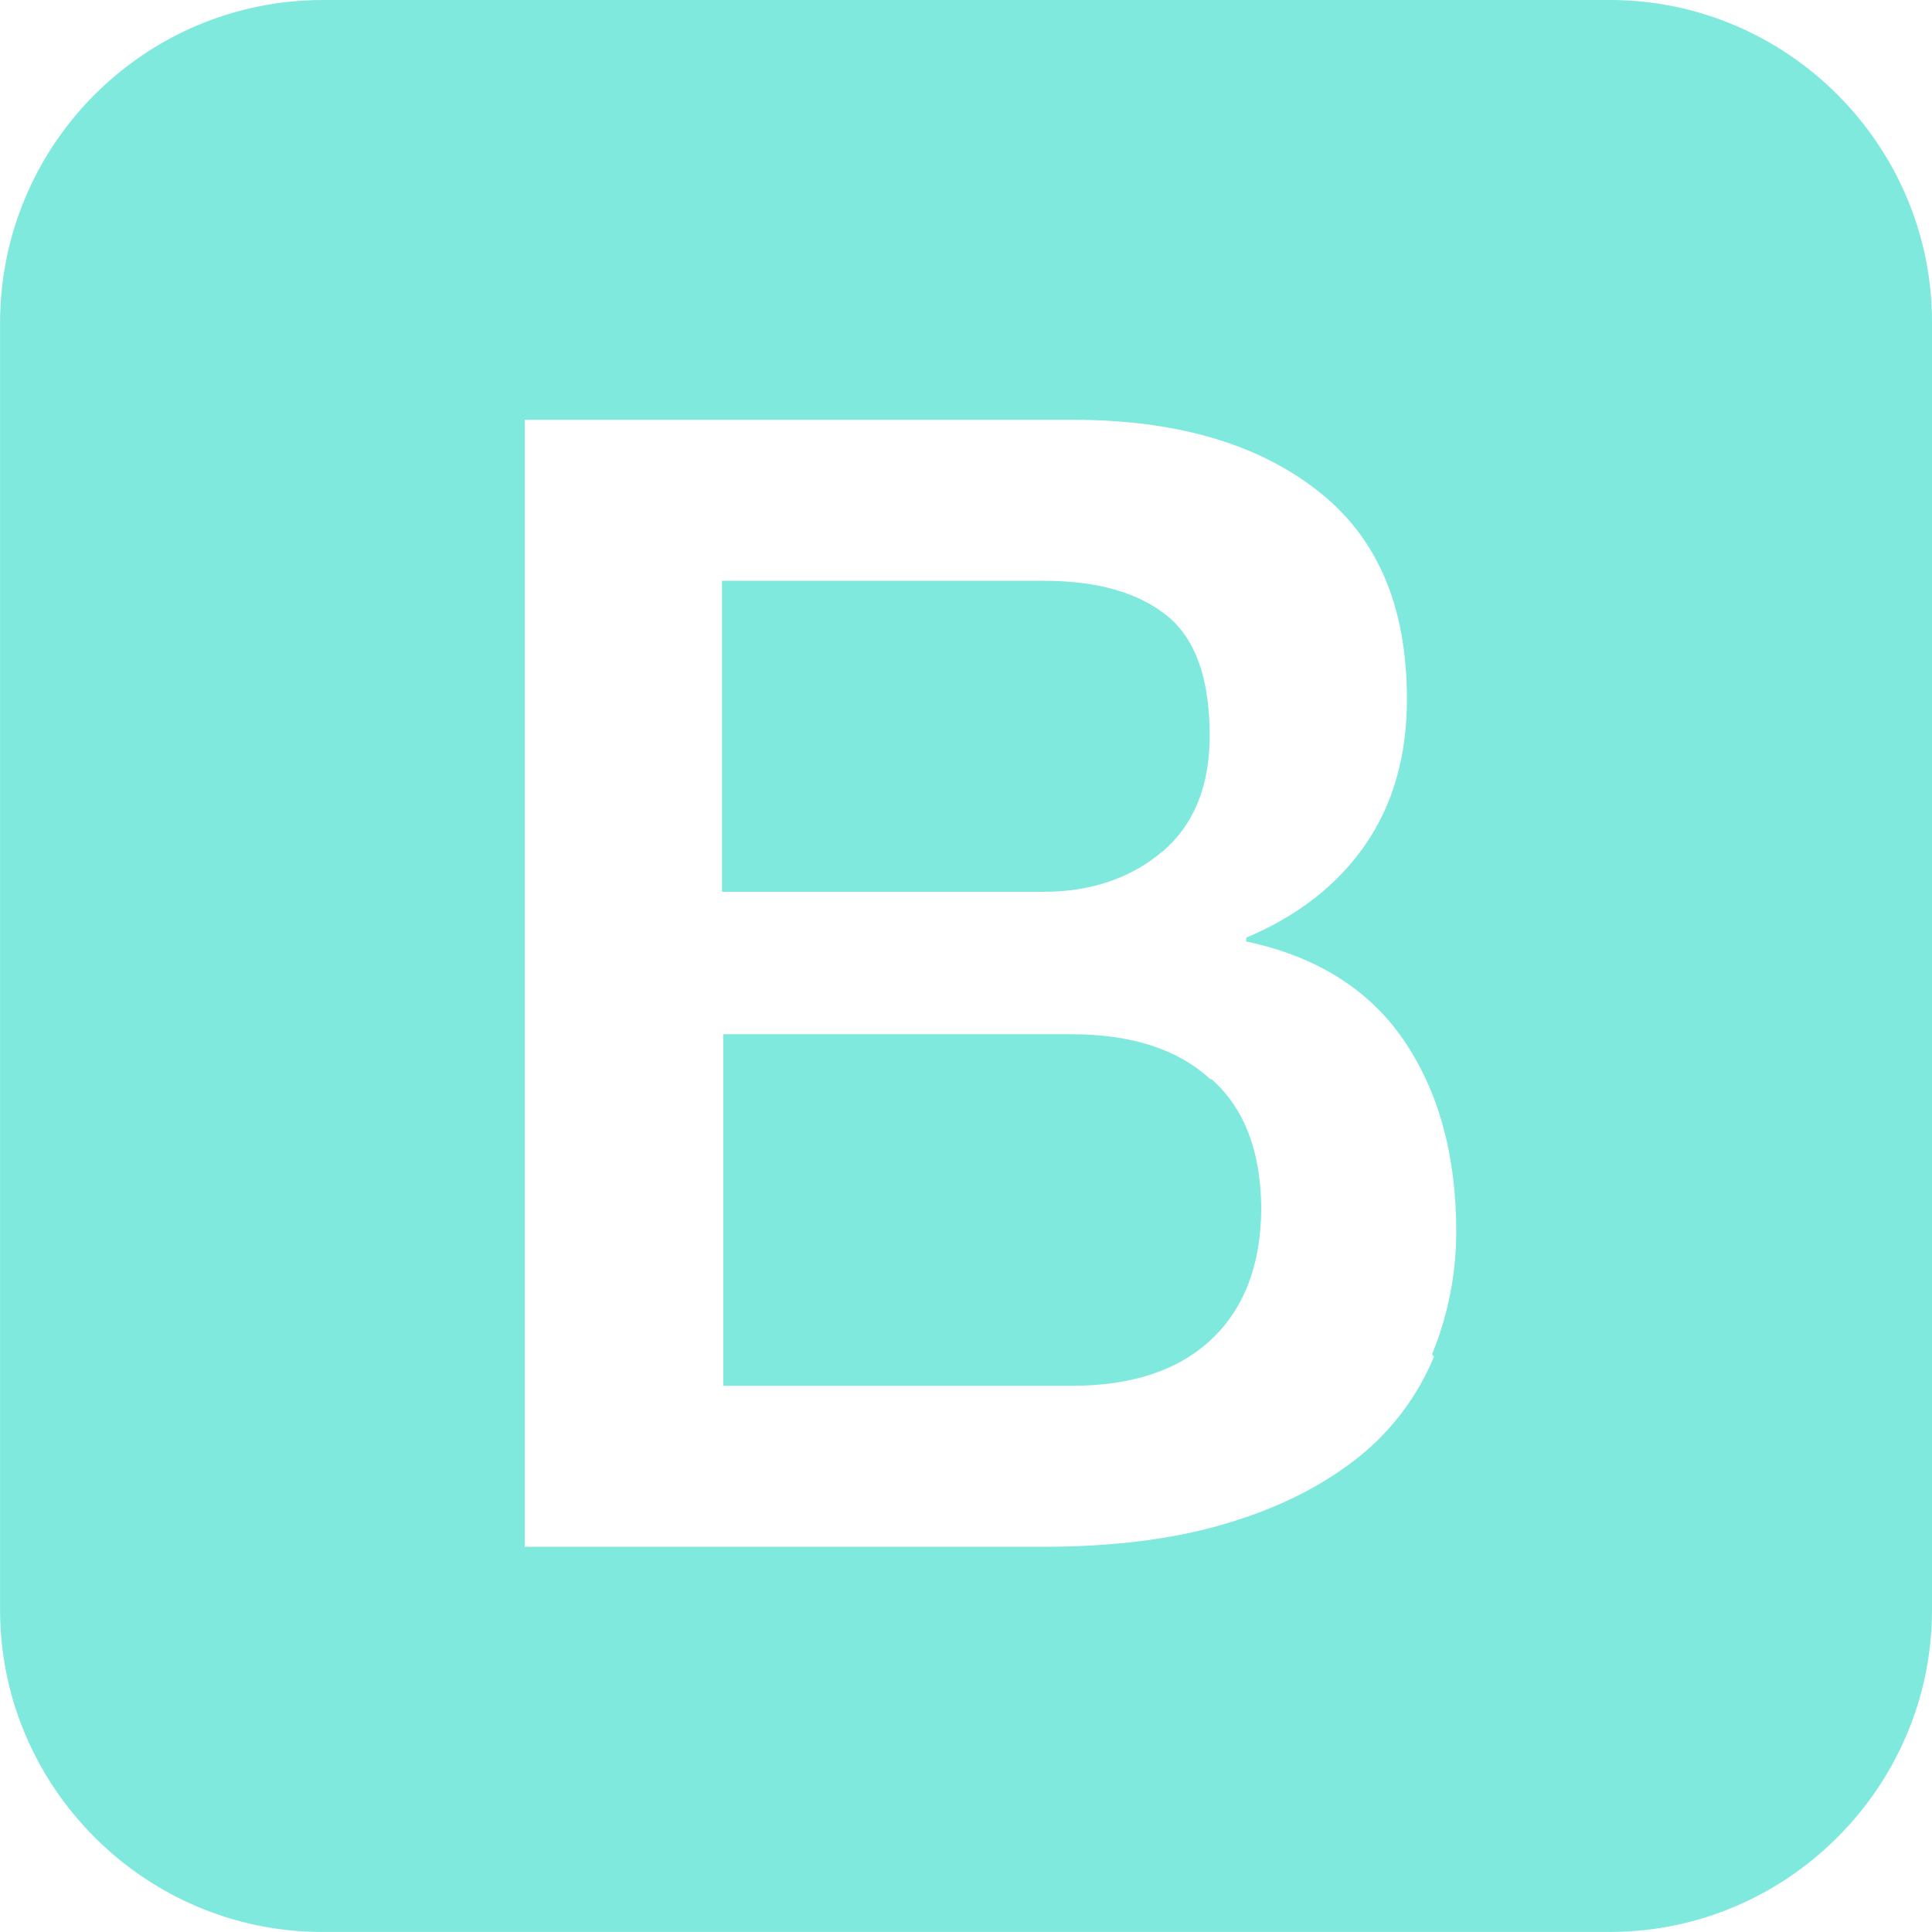
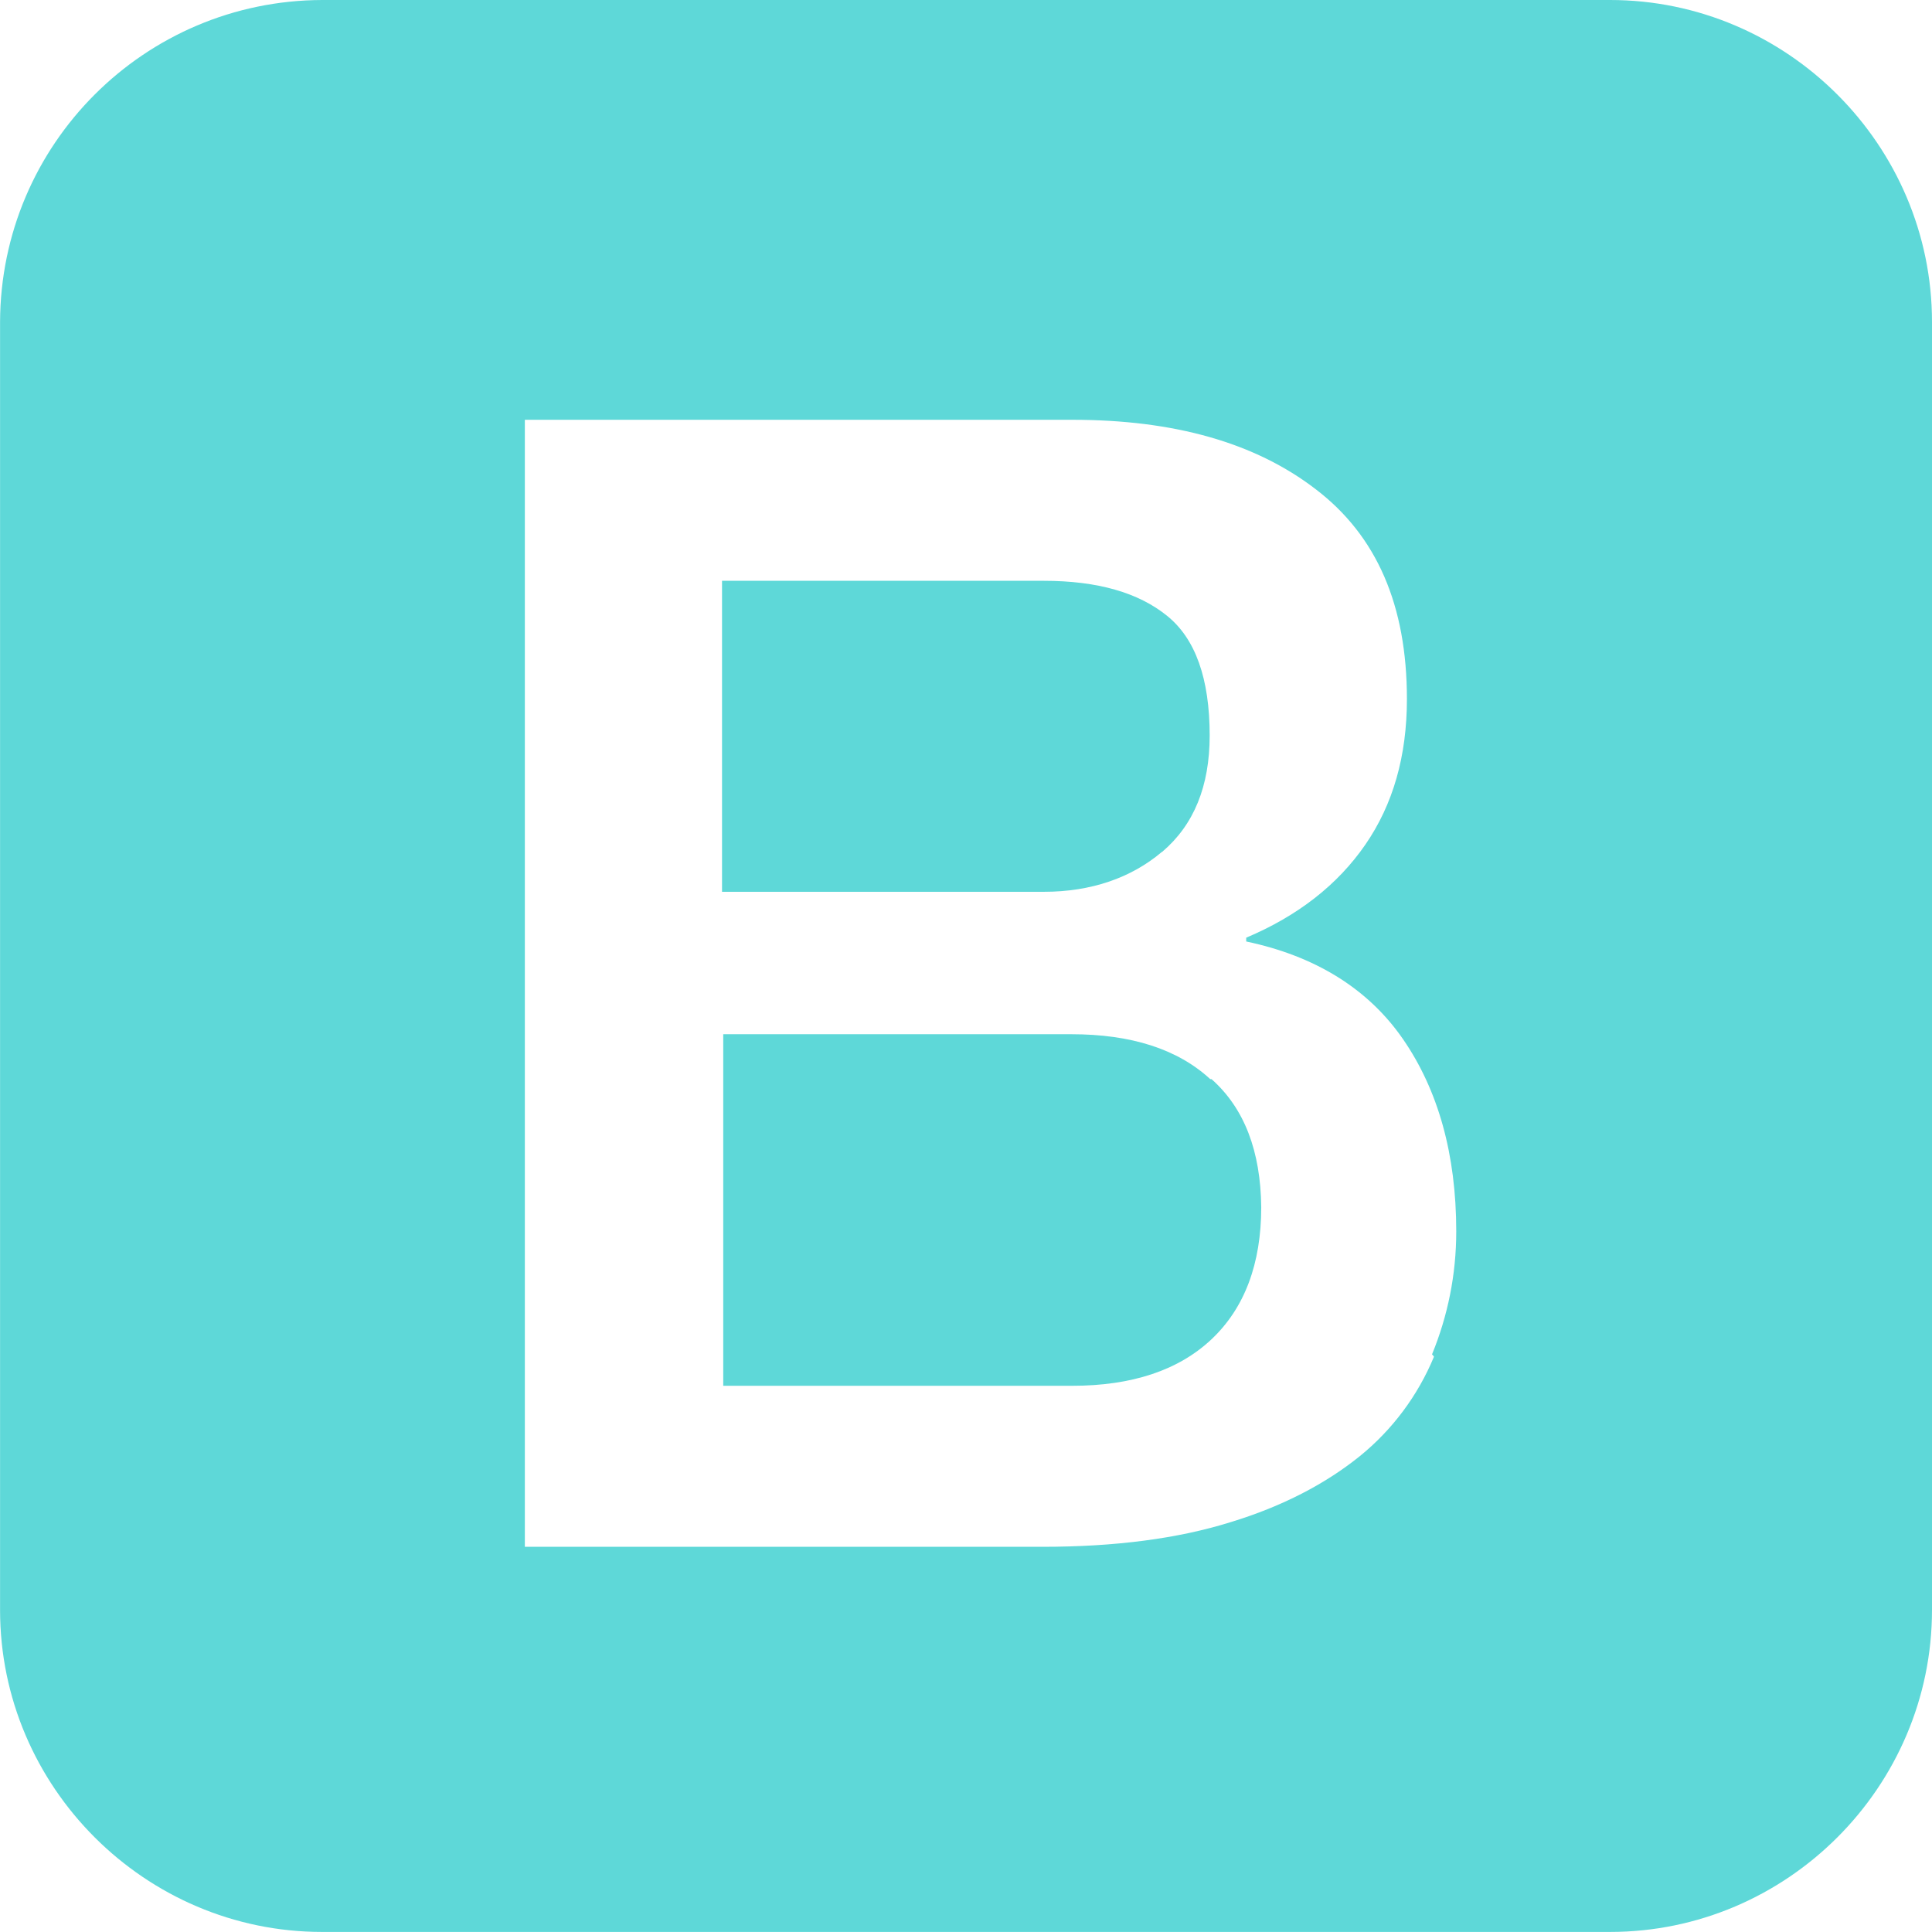
- <svg xmlns="http://www.w3.org/2000/svg" fill="#7FE9DE" width="512" height="512" viewBox="0 0 32 32">
+ <svg xmlns="http://www.w3.org/2000/svg" fill="#5ed8d8" width="512" height="512" viewBox="0 0 32 32">
  <g id="SVGRepo_bgCarrier" stroke-width="0" />
  <g id="SVGRepo_iconCarrier">
    <path d="M26.667 0h-21.333c-2.943 0.010-5.323 2.391-5.333 5.333v21.333c0 2.932 2.401 5.333 5.333 5.333h21.333c2.932 0 5.333-2.401 5.333-5.333v-21.333c0-2.932-2.401-5.333-5.333-5.333zM23.75 22.474c-0.266 0.641-0.688 1.208-1.229 1.646-0.563 0.453-1.271 0.828-2.146 1.094-0.87 0.271-1.906 0.406-3.109 0.406h-8.573v-18.667h9.068c1.677 0 3.021 0.375 4.026 1.146 1.016 0.771 1.516 1.927 1.516 3.479 0 0.943-0.229 1.745-0.688 2.411s-1.12 1.182-1.974 1.542v0.063c1.141 0.24 2.021 0.781 2.599 1.62s0.88 1.901 0.88 3.182c0 0.719-0.141 1.401-0.401 2.036l0.031 0.036zM20.047 17.875c-0.542-0.5-1.313-0.745-2.302-0.745h-5.766v5.823h5.781c0.984 0 1.76-0.255 2.307-0.771s0.823-1.25 0.823-2.188c-0.010-0.922-0.276-1.635-0.823-2.12h-0.026zM19.25 14.109c0.526-0.448 0.786-1.089 0.786-1.927 0-0.938-0.234-1.604-0.708-1.984-0.469-0.38-1.146-0.578-2.036-0.578h-5.333v5.151h5.333c0.776 0 1.443-0.229 1.953-0.661z" />
  </g>
</svg>
